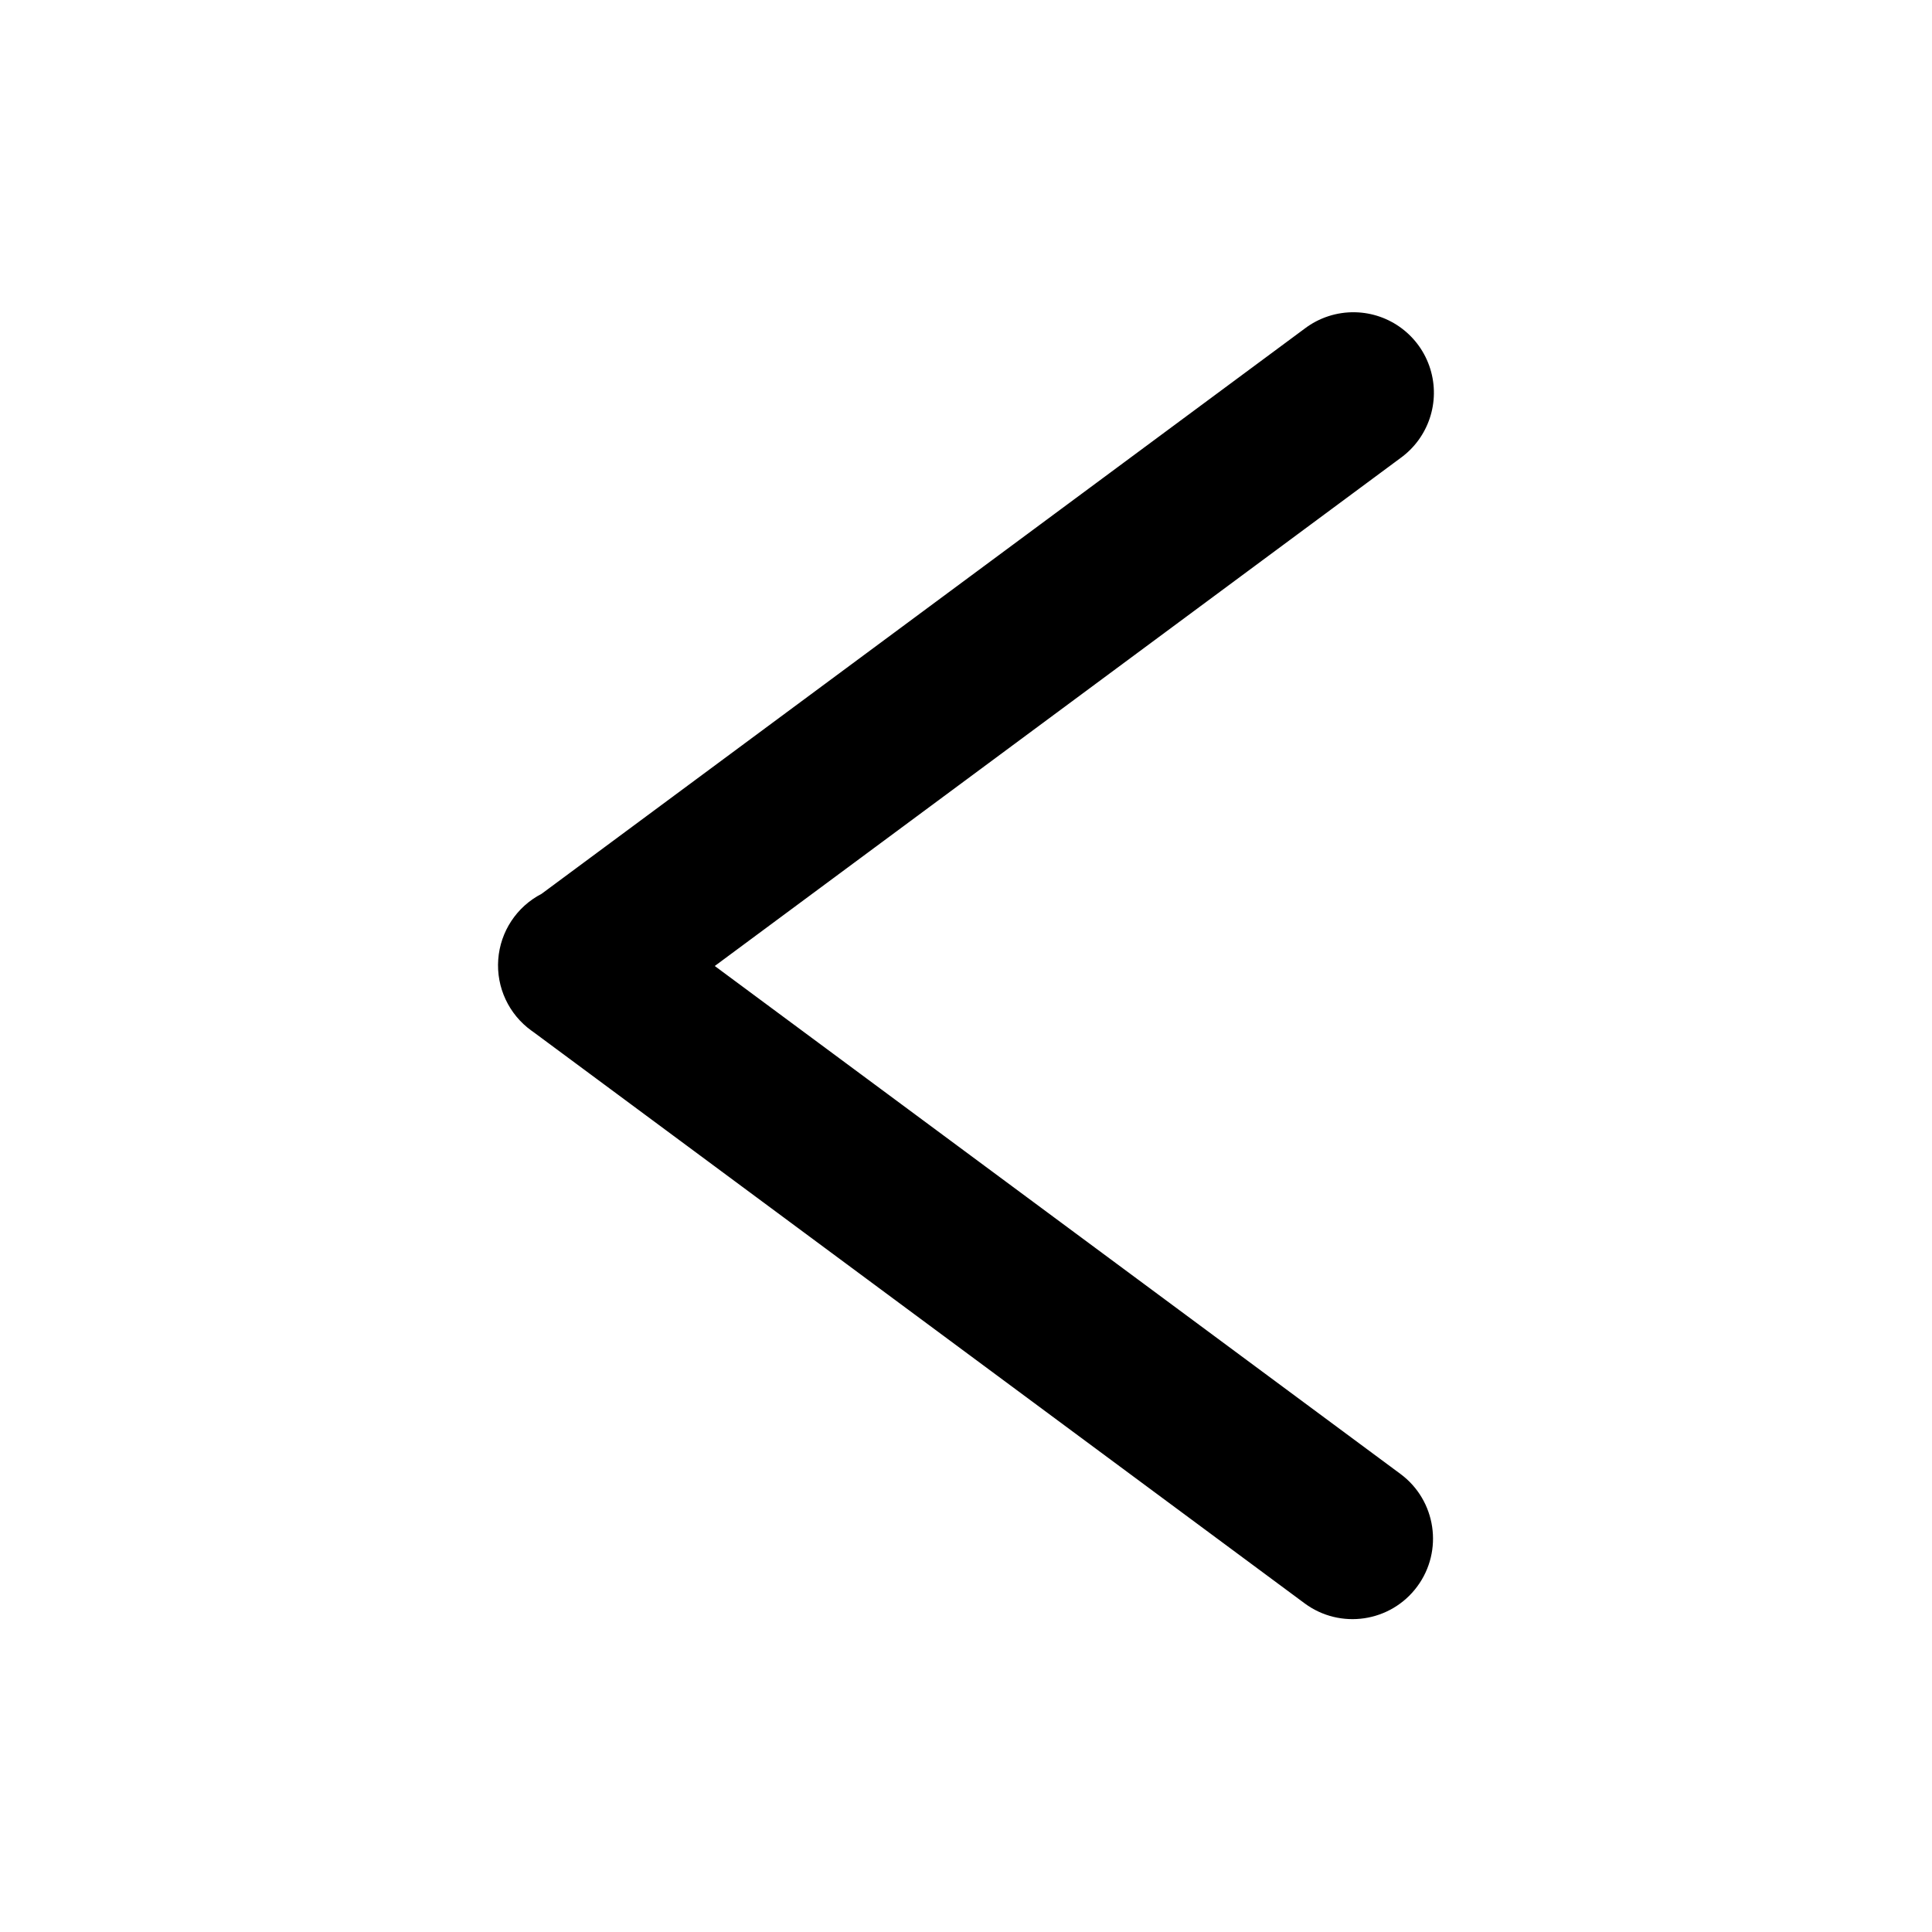
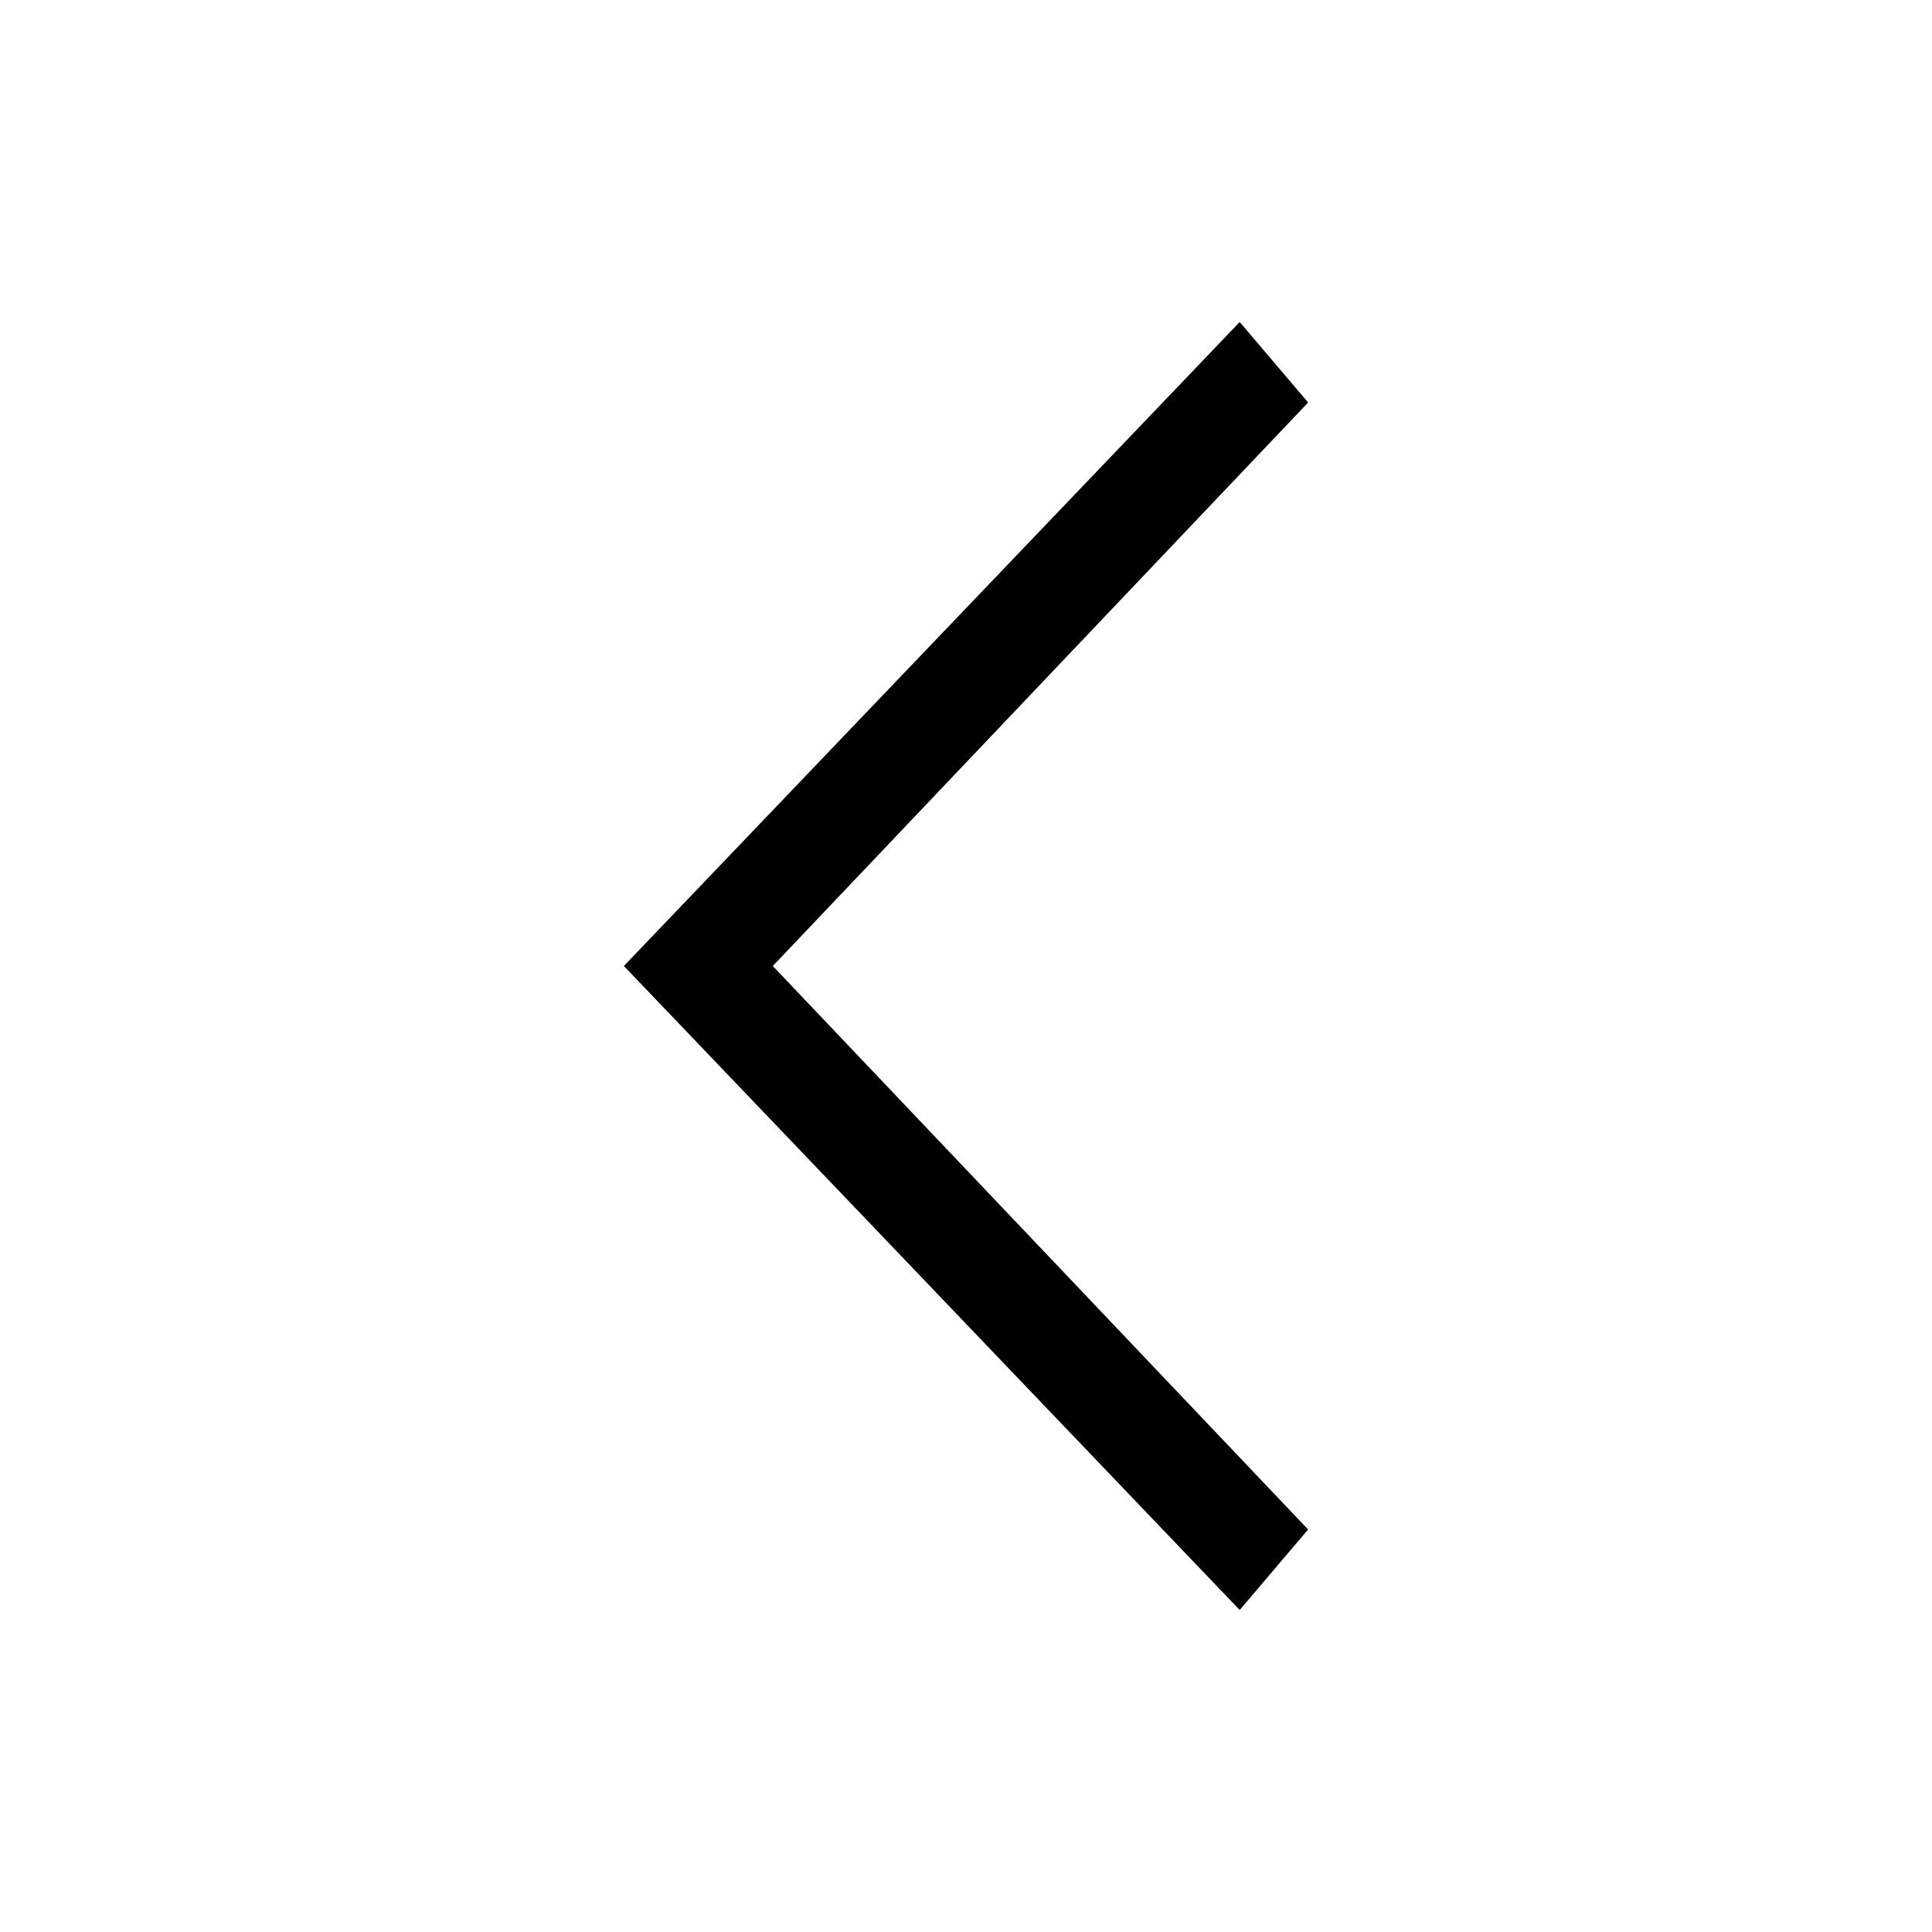
- <svg xmlns="http://www.w3.org/2000/svg" width="48" height="48" viewBox="0 0 48 48" version="1.1" id="svg5502">
-   <defs id="defs5496" />
-   <g id="layer1" transform="translate(-96.45953,-120.5607)">
-     <g id="g828" transform="matrix(0.7113509,0,0,0.7113509,36.54891,42.43867)" style="stroke-width:5.623;stroke-miterlimit:4;stroke-dasharray:none">
-       <path style="color:#000000;font-style:normal;font-variant:normal;font-weight:normal;font-stretch:normal;font-size:medium;line-height:normal;font-family:sans-serif;font-variant-ligatures:normal;font-variant-position:normal;font-variant-caps:normal;font-variant-numeric:normal;font-variant-alternates:normal;font-feature-settings:normal;text-indent:0;text-align:start;text-decoration:none;text-decoration-line:none;text-decoration-style:solid;text-decoration-color:#000000;letter-spacing:normal;word-spacing:normal;text-transform:none;writing-mode:lr-tb;direction:ltr;text-orientation:mixed;dominant-baseline:auto;baseline-shift:baseline;text-anchor:start;white-space:normal;shape-padding:0;clip-rule:nonzero;display:inline;overflow:visible;visibility:visible;opacity:1;isolation:auto;mix-blend-mode:normal;color-interpolation:sRGB;color-interpolation-filters:linearRGB;solid-color:#000000;solid-opacity:1;vector-effect:none;fill:#000000;fill-opacity:1;fill-rule:evenodd;stroke:none;stroke-width:4;stroke-linecap:round;stroke-linejoin:miter;stroke-miterlimit:4;stroke-dasharray:none;stroke-dashoffset:0;stroke-opacity:1;color-rendering:auto;image-rendering:auto;shape-rendering:auto;text-rendering:auto;enable-background:accumulate" d="M 33.662 7.758 A 2 2 0 0 0 32.412 8.166 L 13.455 22.207 A 2 2 0 0 0 13.205 25.607 L 13.26 25.646 L 32.412 39.834 A 2 2 0 1 0 34.793 36.619 L 17.758 24 L 34.793 11.381 A 2 2 0 0 0 33.662 7.758 z " transform="matrix(1.405776,0,0,1.405776,84.22091,109.8221)" id="path822" />
-     </g>
-   </g>
+ <svg xmlns="http://www.w3.org/2000/svg" version="1.1" id="Calque_1" x="0px" y="0px" viewBox="0 0 48 48" style="enable-background:new 0 0 48 48;" xml:space="preserve">
+   <polygon points="32.5,10 30.8,8 15.5,24 30.8,40 32.5,38 19.2,24 " />
</svg>
